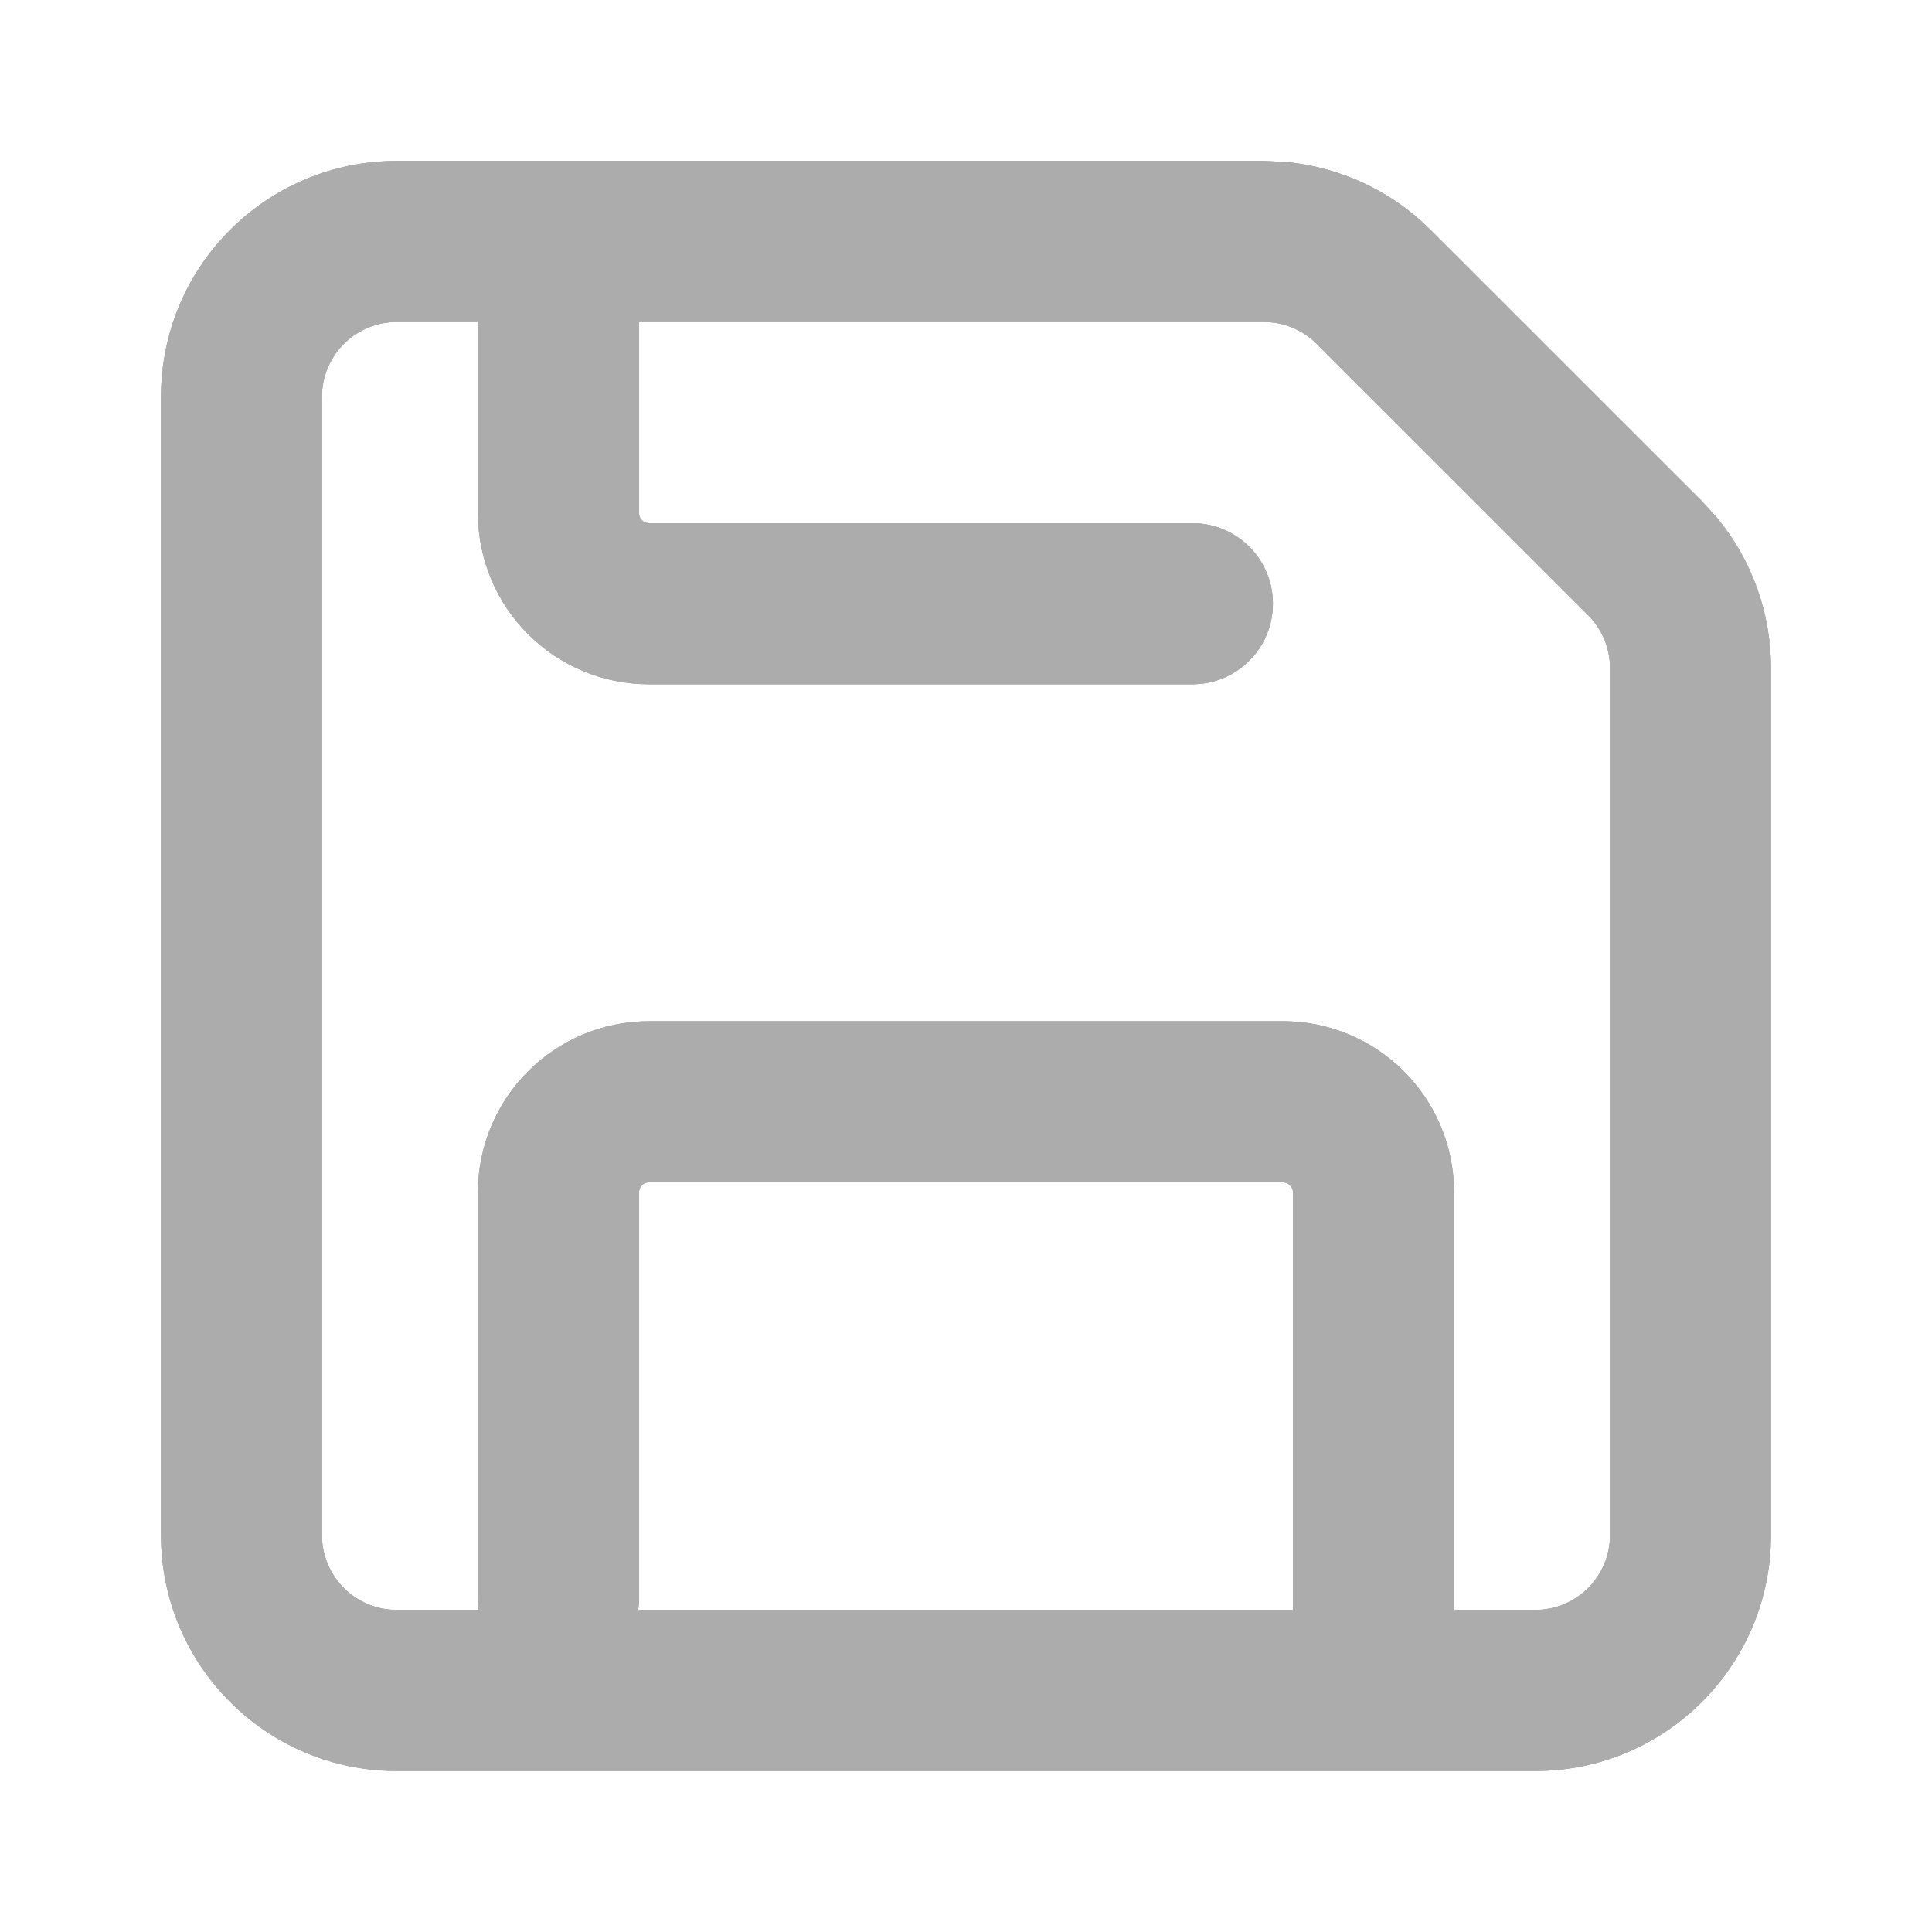
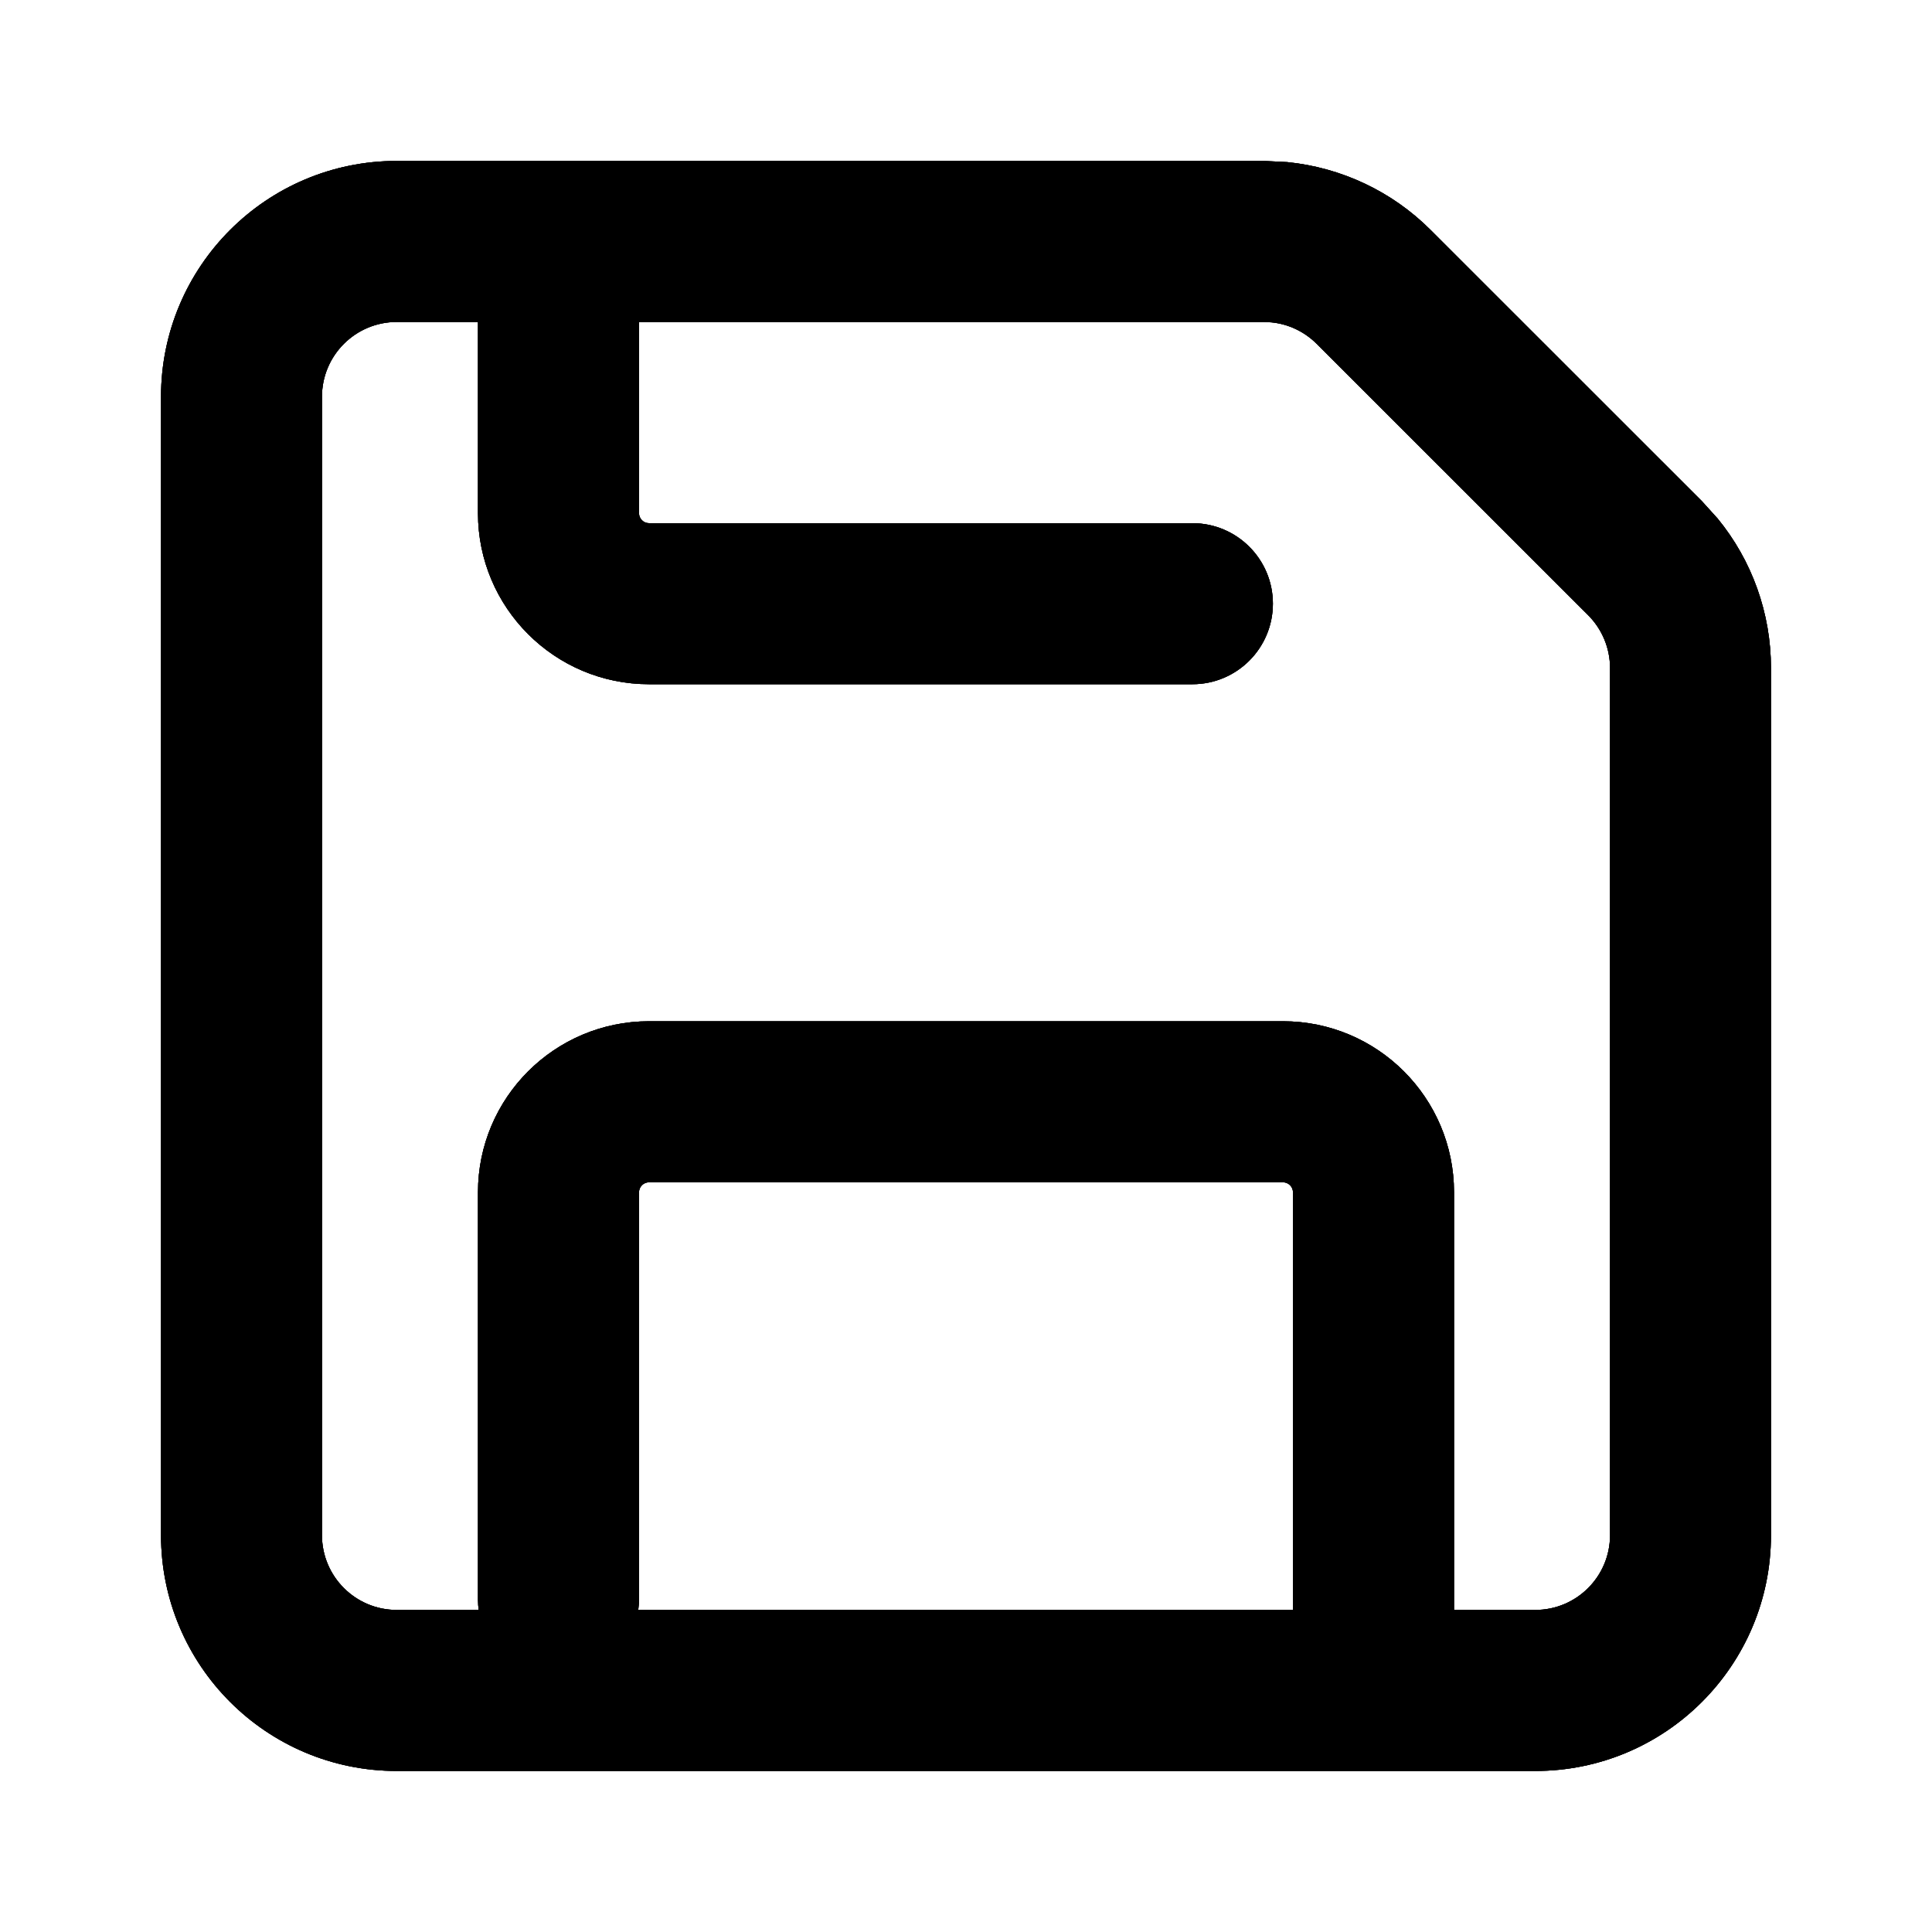
<svg xmlns="http://www.w3.org/2000/svg" width="20" height="20" viewBox="0 0 20 20" fill="none">
-   <path d="M13.385 12.343C13.385 12.286 13.339 12.239 13.281 12.239H6.719C6.661 12.239 6.615 12.286 6.615 12.343V16.562C6.615 16.597 6.611 16.632 6.607 16.666H13.385V12.343ZM1.667 4.107C1.667 2.759 2.759 1.666 4.107 1.666H13.084L13.325 1.678C13.884 1.734 14.41 1.98 14.81 2.381L17.619 5.189L17.781 5.368C18.137 5.802 18.333 6.349 18.333 6.915V15.892C18.333 17.24 17.241 18.333 15.893 18.333H4.107C2.759 18.333 1.667 17.24 1.667 15.892V4.107ZM3.333 15.892C3.333 16.32 3.68 16.666 4.107 16.666H4.955C4.951 16.632 4.948 16.597 4.948 16.562V12.343C4.948 11.365 5.741 10.572 6.719 10.572H13.281C14.259 10.572 15.052 11.365 15.052 12.343V16.666H15.893C16.32 16.666 16.667 16.32 16.667 15.892V6.915C16.667 6.71 16.585 6.513 16.44 6.368H16.44L13.631 3.56C13.504 3.433 13.338 3.354 13.161 3.337L13.084 3.333H6.615V5.312C6.615 5.369 6.661 5.416 6.719 5.416H12.344C12.804 5.416 13.177 5.789 13.177 6.249C13.177 6.71 12.804 7.083 12.344 7.083H6.719C5.741 7.083 4.948 6.29 4.948 5.312V3.333H4.107C3.68 3.333 3.333 3.679 3.333 4.107V15.892Z" fill="#ACACAC" />
-   <path d="M13.385 12.343C13.385 12.286 13.339 12.239 13.281 12.239H6.719C6.661 12.239 6.615 12.286 6.615 12.343V16.562C6.615 16.597 6.611 16.632 6.607 16.666H13.385V12.343ZM1.667 4.107C1.667 2.759 2.759 1.666 4.107 1.666H13.084L13.325 1.678C13.884 1.734 14.41 1.98 14.81 2.381L17.619 5.189L17.781 5.368C18.137 5.802 18.333 6.349 18.333 6.915V15.892C18.333 17.24 17.241 18.333 15.893 18.333H4.107C2.759 18.333 1.667 17.24 1.667 15.892V4.107ZM3.333 15.892C3.333 16.32 3.68 16.666 4.107 16.666H4.955C4.951 16.632 4.948 16.597 4.948 16.562V12.343C4.948 11.365 5.741 10.572 6.719 10.572H13.281C14.259 10.572 15.052 11.365 15.052 12.343V16.666H15.893C16.32 16.666 16.667 16.32 16.667 15.892V6.915C16.667 6.71 16.585 6.513 16.44 6.368H16.44L13.631 3.56C13.504 3.433 13.338 3.354 13.161 3.337L13.084 3.333H6.615V5.312C6.615 5.369 6.661 5.416 6.719 5.416H12.344C12.804 5.416 13.177 5.789 13.177 6.249C13.177 6.71 12.804 7.083 12.344 7.083H6.719C5.741 7.083 4.948 6.29 4.948 5.312V3.333H4.107C3.68 3.333 3.333 3.679 3.333 4.107V15.892Z" fill="#ACACAC" />
-   <path d="M13.385 12.343C13.385 12.286 13.339 12.239 13.281 12.239H6.719C6.661 12.239 6.615 12.286 6.615 12.343V16.562C6.615 16.597 6.611 16.632 6.607 16.666H13.385V12.343ZM1.667 4.107C1.667 2.759 2.759 1.666 4.107 1.666H13.084L13.325 1.678C13.884 1.734 14.41 1.98 14.81 2.381L17.619 5.189L17.781 5.368C18.137 5.802 18.333 6.349 18.333 6.915V15.892C18.333 17.24 17.241 18.333 15.893 18.333H4.107C2.759 18.333 1.667 17.24 1.667 15.892V4.107ZM3.333 15.892C3.333 16.32 3.68 16.666 4.107 16.666H4.955C4.951 16.632 4.948 16.597 4.948 16.562V12.343C4.948 11.365 5.741 10.572 6.719 10.572H13.281C14.259 10.572 15.052 11.365 15.052 12.343V16.666H15.893C16.32 16.666 16.667 16.32 16.667 15.892V6.915C16.667 6.71 16.585 6.513 16.44 6.368H16.44L13.631 3.56C13.504 3.433 13.338 3.354 13.161 3.337L13.084 3.333H6.615V5.312C6.615 5.369 6.661 5.416 6.719 5.416H12.344C12.804 5.416 13.177 5.789 13.177 6.249C13.177 6.71 12.804 7.083 12.344 7.083H6.719C5.741 7.083 4.948 6.29 4.948 5.312V3.333H4.107C3.68 3.333 3.333 3.679 3.333 4.107V15.892Z" fill="#ACACAC" />
+   <path d="M13.385 12.343C13.385 12.286 13.339 12.239 13.281 12.239H6.719C6.661 12.239 6.615 12.286 6.615 12.343V16.562C6.615 16.597 6.611 16.632 6.607 16.666H13.385V12.343ZM1.667 4.107C1.667 2.759 2.759 1.666 4.107 1.666H13.084L13.325 1.678C13.884 1.734 14.41 1.98 14.81 2.381L17.619 5.189L17.781 5.368C18.137 5.802 18.333 6.349 18.333 6.915V15.892C18.333 17.24 17.241 18.333 15.893 18.333H4.107C2.759 18.333 1.667 17.24 1.667 15.892V4.107ZM3.333 15.892C3.333 16.32 3.68 16.666 4.107 16.666H4.955C4.951 16.632 4.948 16.597 4.948 16.562V12.343C4.948 11.365 5.741 10.572 6.719 10.572H13.281C14.259 10.572 15.052 11.365 15.052 12.343V16.666H15.893C16.32 16.666 16.667 16.32 16.667 15.892V6.915C16.667 6.71 16.585 6.513 16.44 6.368H16.44L13.631 3.56C13.504 3.433 13.338 3.354 13.161 3.337L13.084 3.333H6.615V5.312C6.615 5.369 6.661 5.416 6.719 5.416H12.344C12.804 5.416 13.177 5.789 13.177 6.249C13.177 6.71 12.804 7.083 12.344 7.083H6.719C5.741 7.083 4.948 6.29 4.948 5.312V3.333H4.107C3.68 3.333 3.333 3.679 3.333 4.107V15.892Z" fill="currentColor" />
+   <path d="M13.385 12.343C13.385 12.286 13.339 12.239 13.281 12.239H6.719C6.661 12.239 6.615 12.286 6.615 12.343V16.562C6.615 16.597 6.611 16.632 6.607 16.666H13.385V12.343ZM1.667 4.107C1.667 2.759 2.759 1.666 4.107 1.666H13.084L13.325 1.678C13.884 1.734 14.41 1.98 14.81 2.381L17.619 5.189L17.781 5.368C18.137 5.802 18.333 6.349 18.333 6.915V15.892C18.333 17.24 17.241 18.333 15.893 18.333H4.107C2.759 18.333 1.667 17.24 1.667 15.892V4.107ZM3.333 15.892C3.333 16.32 3.68 16.666 4.107 16.666H4.955C4.951 16.632 4.948 16.597 4.948 16.562V12.343C4.948 11.365 5.741 10.572 6.719 10.572H13.281C14.259 10.572 15.052 11.365 15.052 12.343V16.666H15.893C16.32 16.666 16.667 16.32 16.667 15.892V6.915C16.667 6.71 16.585 6.513 16.44 6.368H16.44L13.631 3.56C13.504 3.433 13.338 3.354 13.161 3.337L13.084 3.333H6.615V5.312C6.615 5.369 6.661 5.416 6.719 5.416H12.344C12.804 5.416 13.177 5.789 13.177 6.249C13.177 6.71 12.804 7.083 12.344 7.083H6.719C5.741 7.083 4.948 6.29 4.948 5.312V3.333H4.107C3.68 3.333 3.333 3.679 3.333 4.107V15.892Z" fill="currentColor" />
+   <path d="M13.385 12.343C13.385 12.286 13.339 12.239 13.281 12.239H6.719C6.661 12.239 6.615 12.286 6.615 12.343V16.562C6.615 16.597 6.611 16.632 6.607 16.666H13.385V12.343ZM1.667 4.107C1.667 2.759 2.759 1.666 4.107 1.666H13.084L13.325 1.678C13.884 1.734 14.41 1.98 14.81 2.381L17.619 5.189L17.781 5.368C18.137 5.802 18.333 6.349 18.333 6.915V15.892C18.333 17.24 17.241 18.333 15.893 18.333H4.107C2.759 18.333 1.667 17.24 1.667 15.892V4.107ZM3.333 15.892C3.333 16.32 3.68 16.666 4.107 16.666H4.955C4.951 16.632 4.948 16.597 4.948 16.562V12.343C4.948 11.365 5.741 10.572 6.719 10.572H13.281C14.259 10.572 15.052 11.365 15.052 12.343V16.666H15.893C16.32 16.666 16.667 16.32 16.667 15.892V6.915C16.667 6.71 16.585 6.513 16.44 6.368H16.44L13.631 3.56C13.504 3.433 13.338 3.354 13.161 3.337L13.084 3.333H6.615V5.312C6.615 5.369 6.661 5.416 6.719 5.416H12.344C12.804 5.416 13.177 5.789 13.177 6.249C13.177 6.71 12.804 7.083 12.344 7.083H6.719C5.741 7.083 4.948 6.29 4.948 5.312V3.333H4.107C3.68 3.333 3.333 3.679 3.333 4.107V15.892Z" fill="currentColor" />
</svg>
